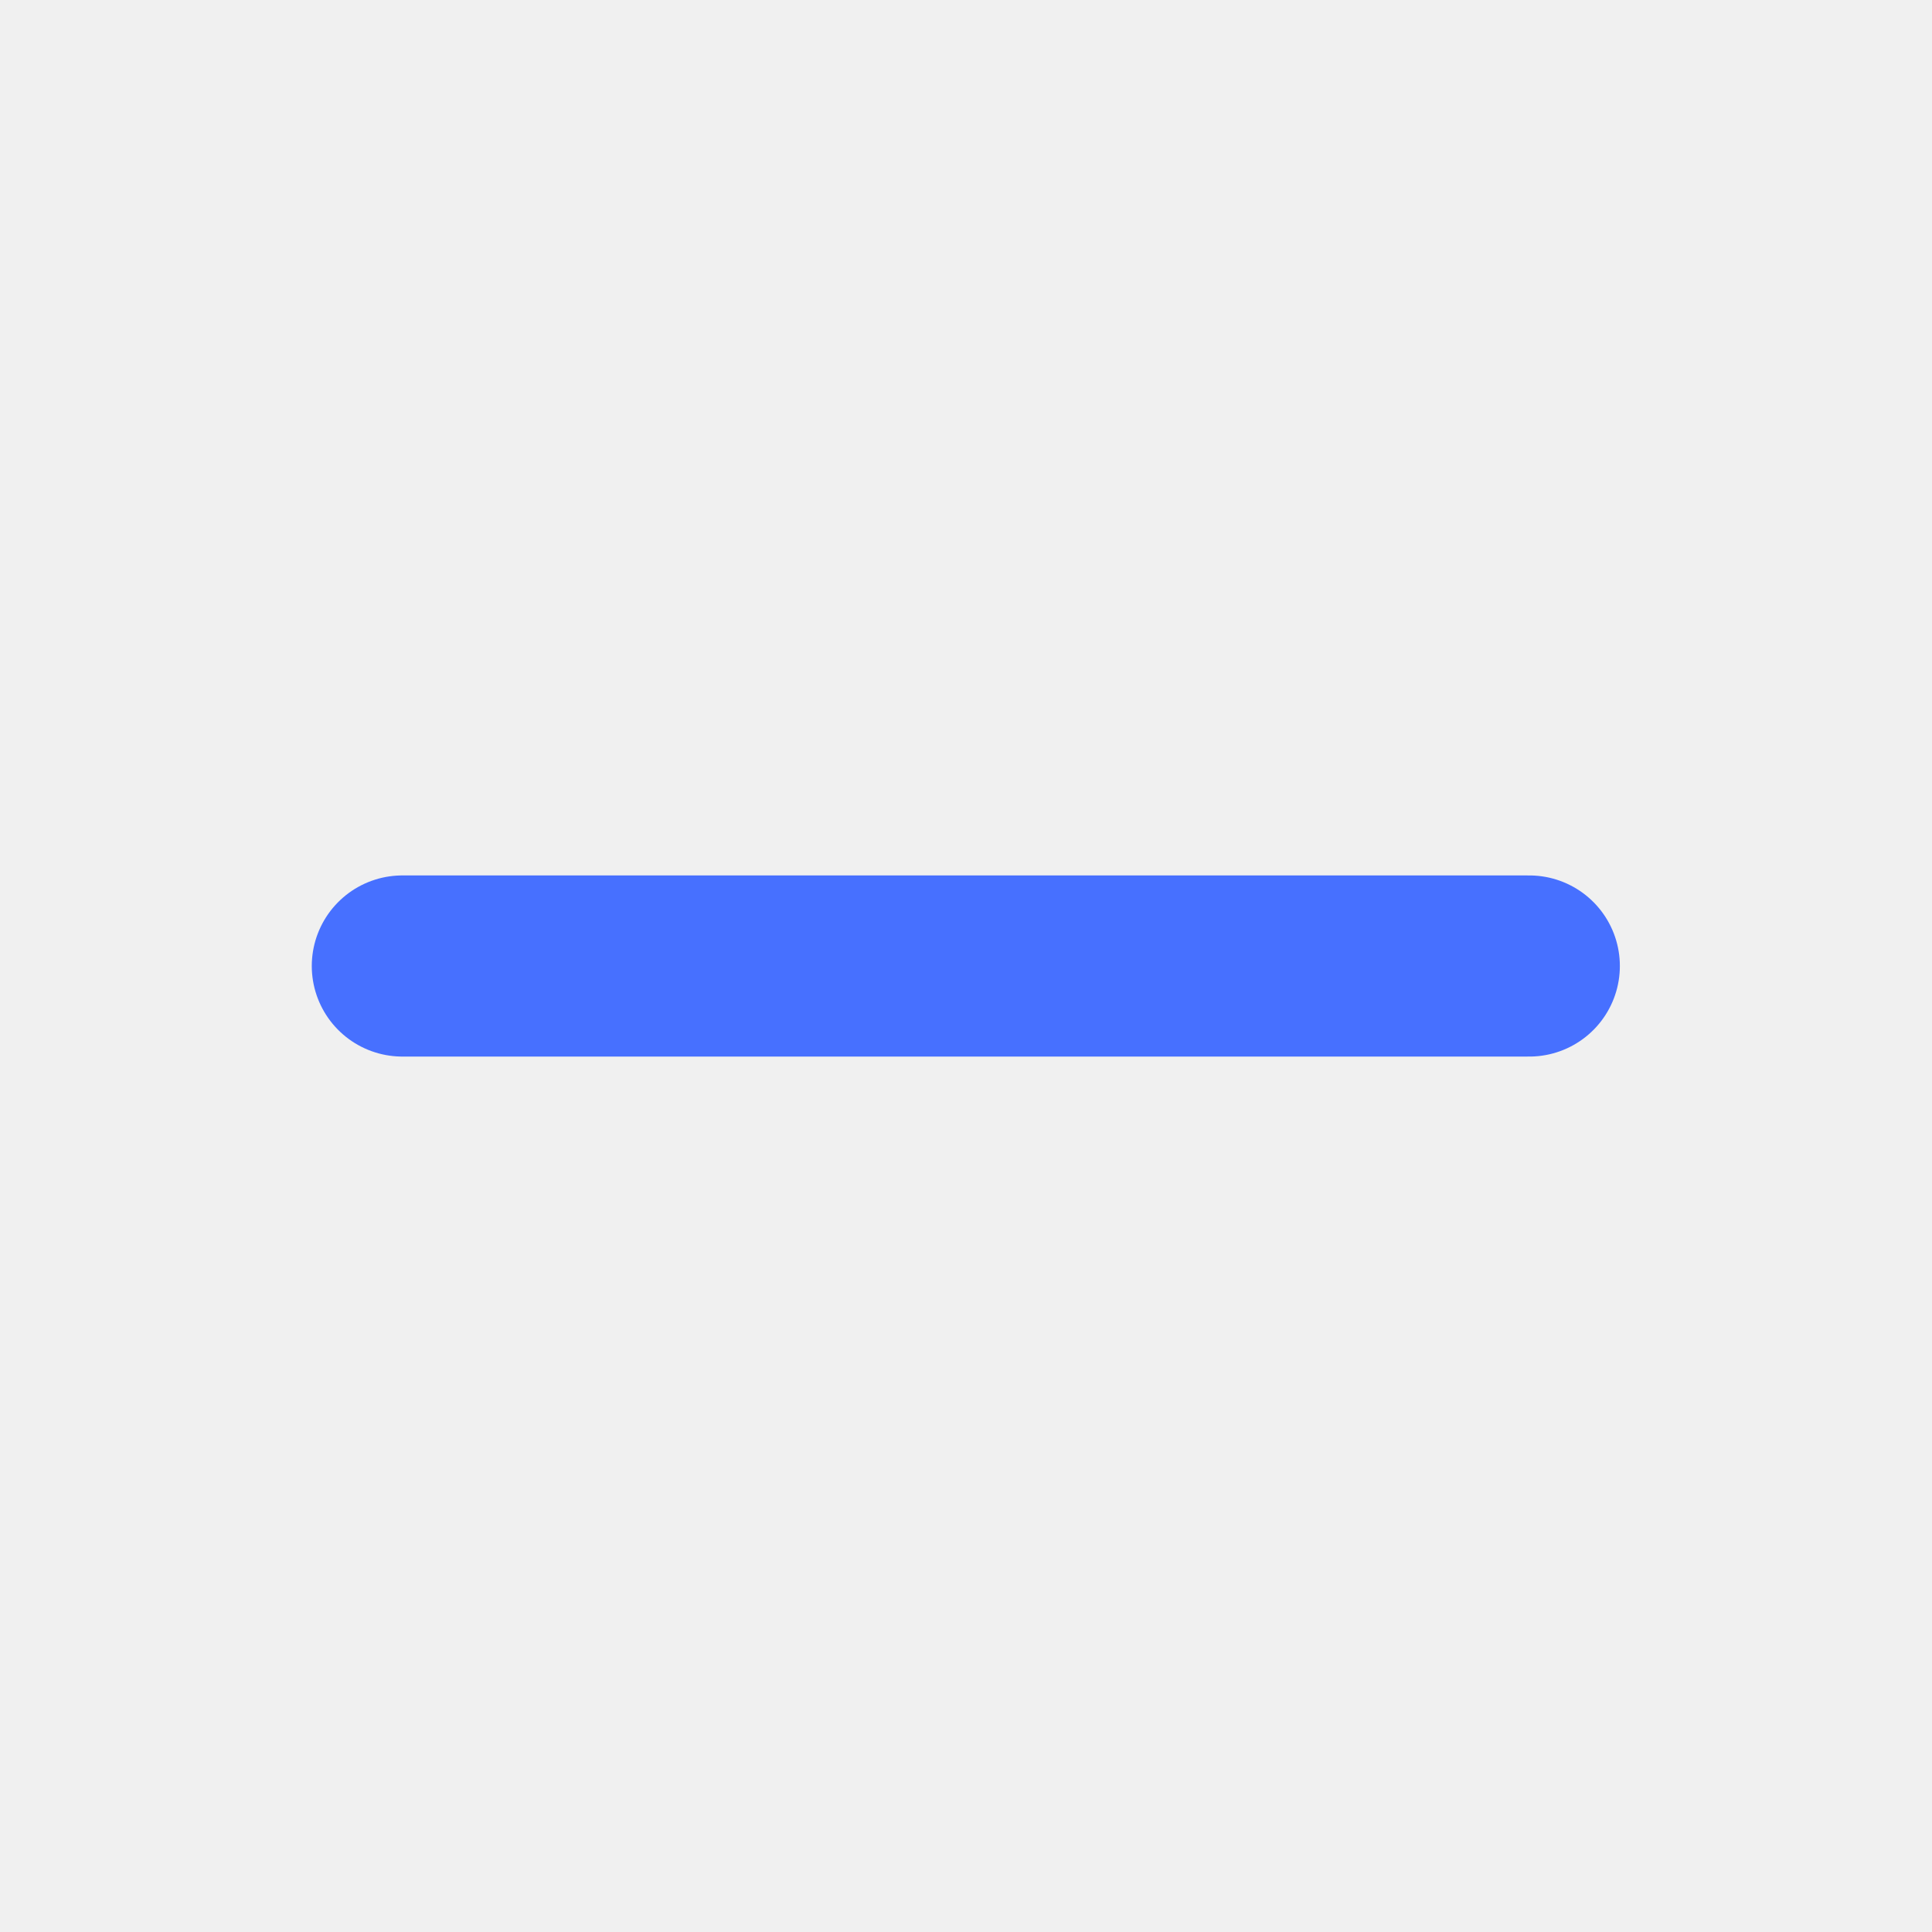
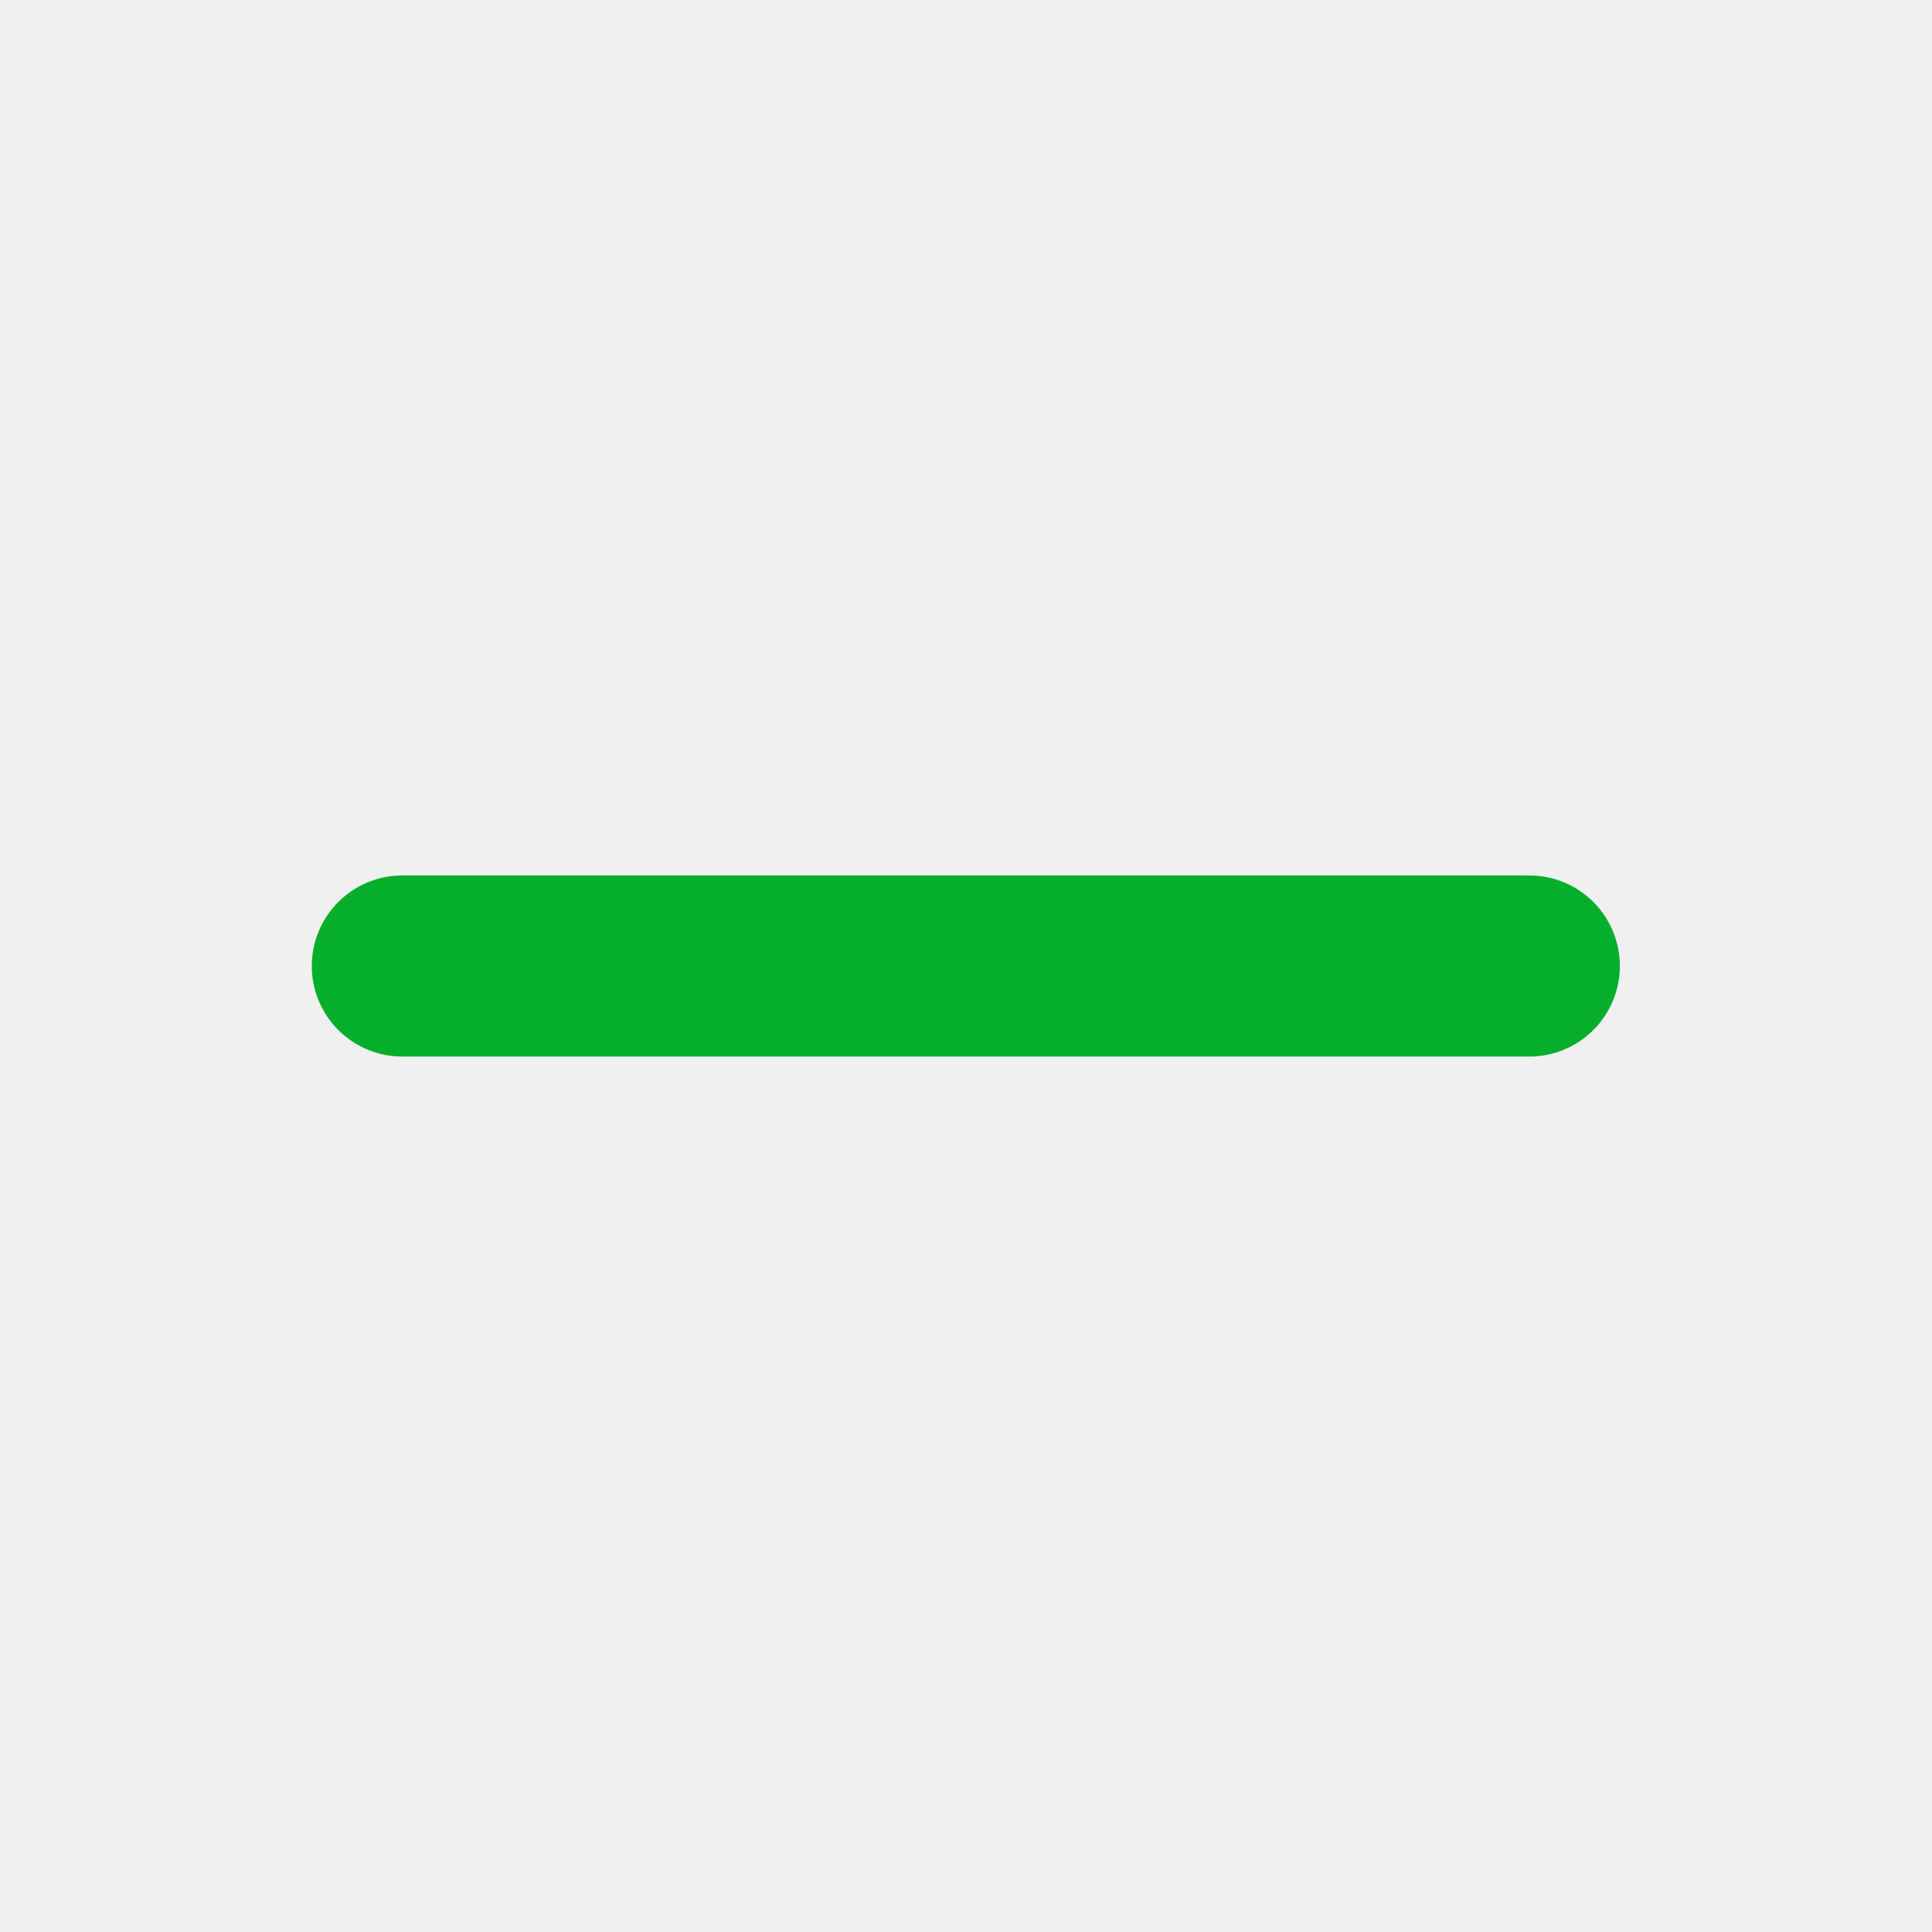
<svg xmlns="http://www.w3.org/2000/svg" width="16" height="16" viewBox="0 0 16 16" fill="none">
  <g clip-path="url(#clip0_17_2820)">
-     <path d="M3.332 8H12.665" stroke="#4770FF" stroke-width="1.5" stroke-linecap="round" stroke-linejoin="round" />
+     <path d="M3.332 8H12.665" stroke="#05af2b" stroke-width="1.5" stroke-linecap="round" stroke-linejoin="round" />
  </g>
  <defs>
    <clipPath id="clip0_17_2820">
      <rect width="16" height="16" fill="white" />
    </clipPath>
  </defs>
</svg>
